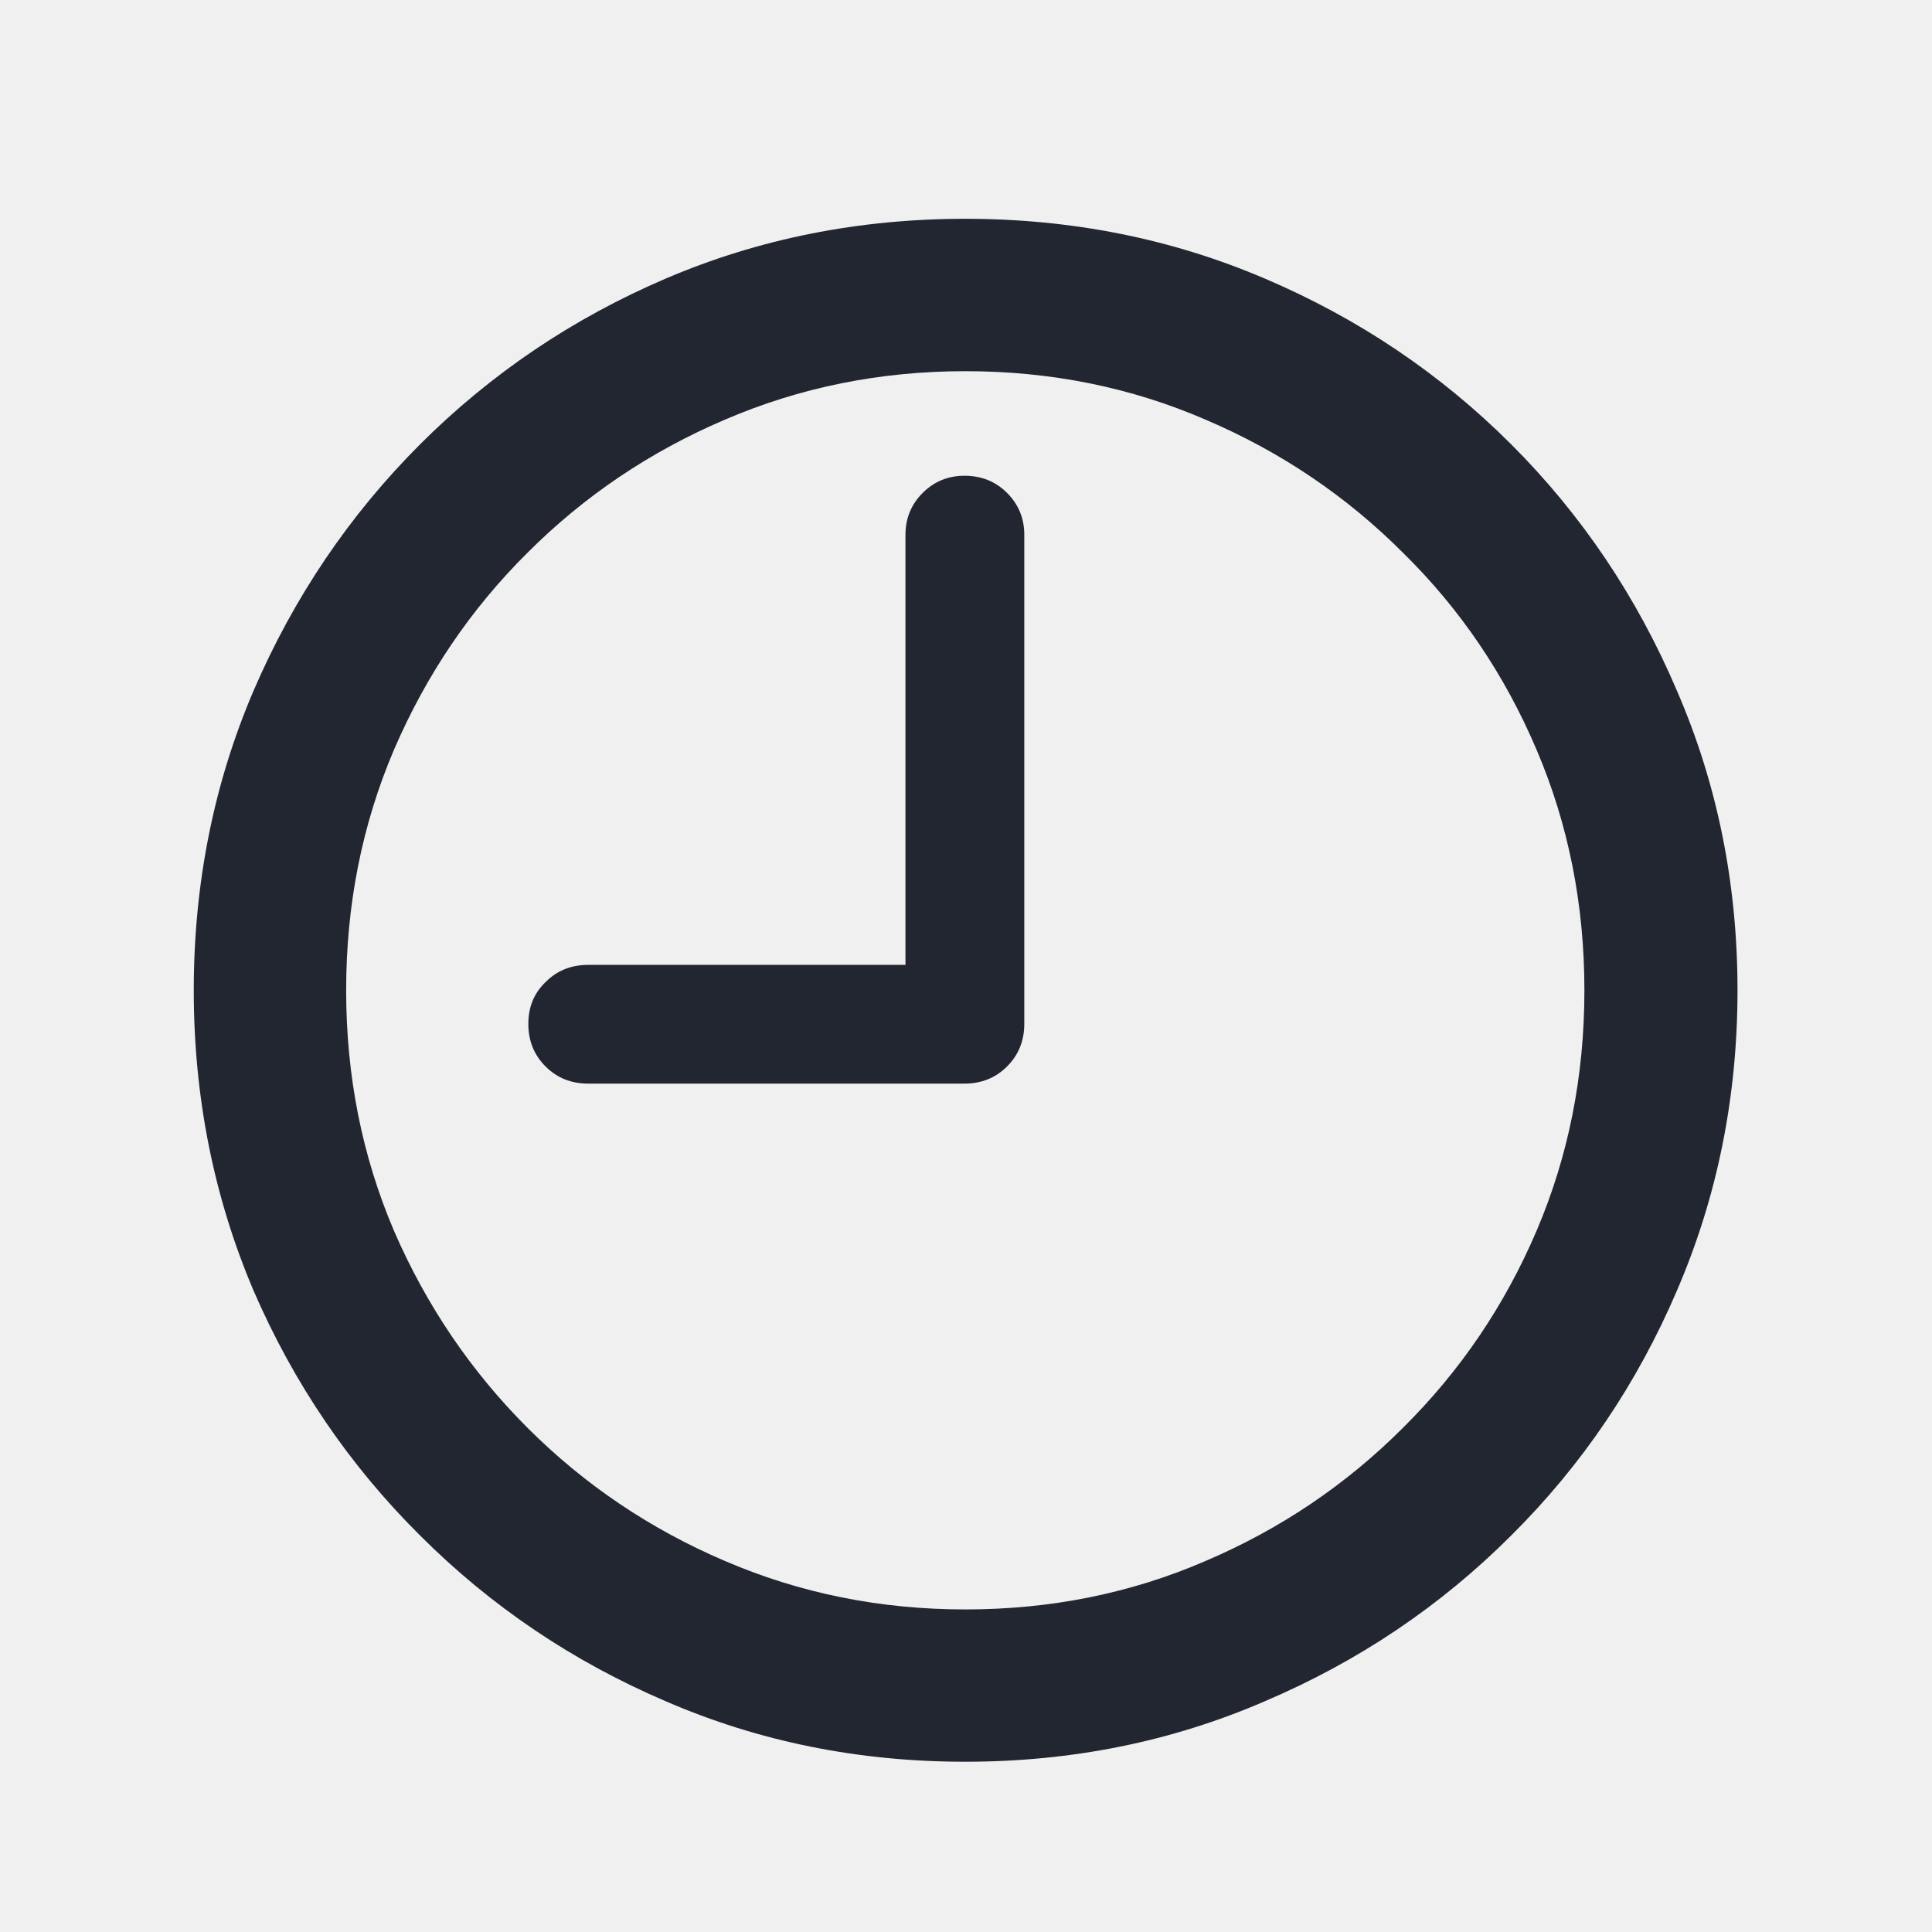
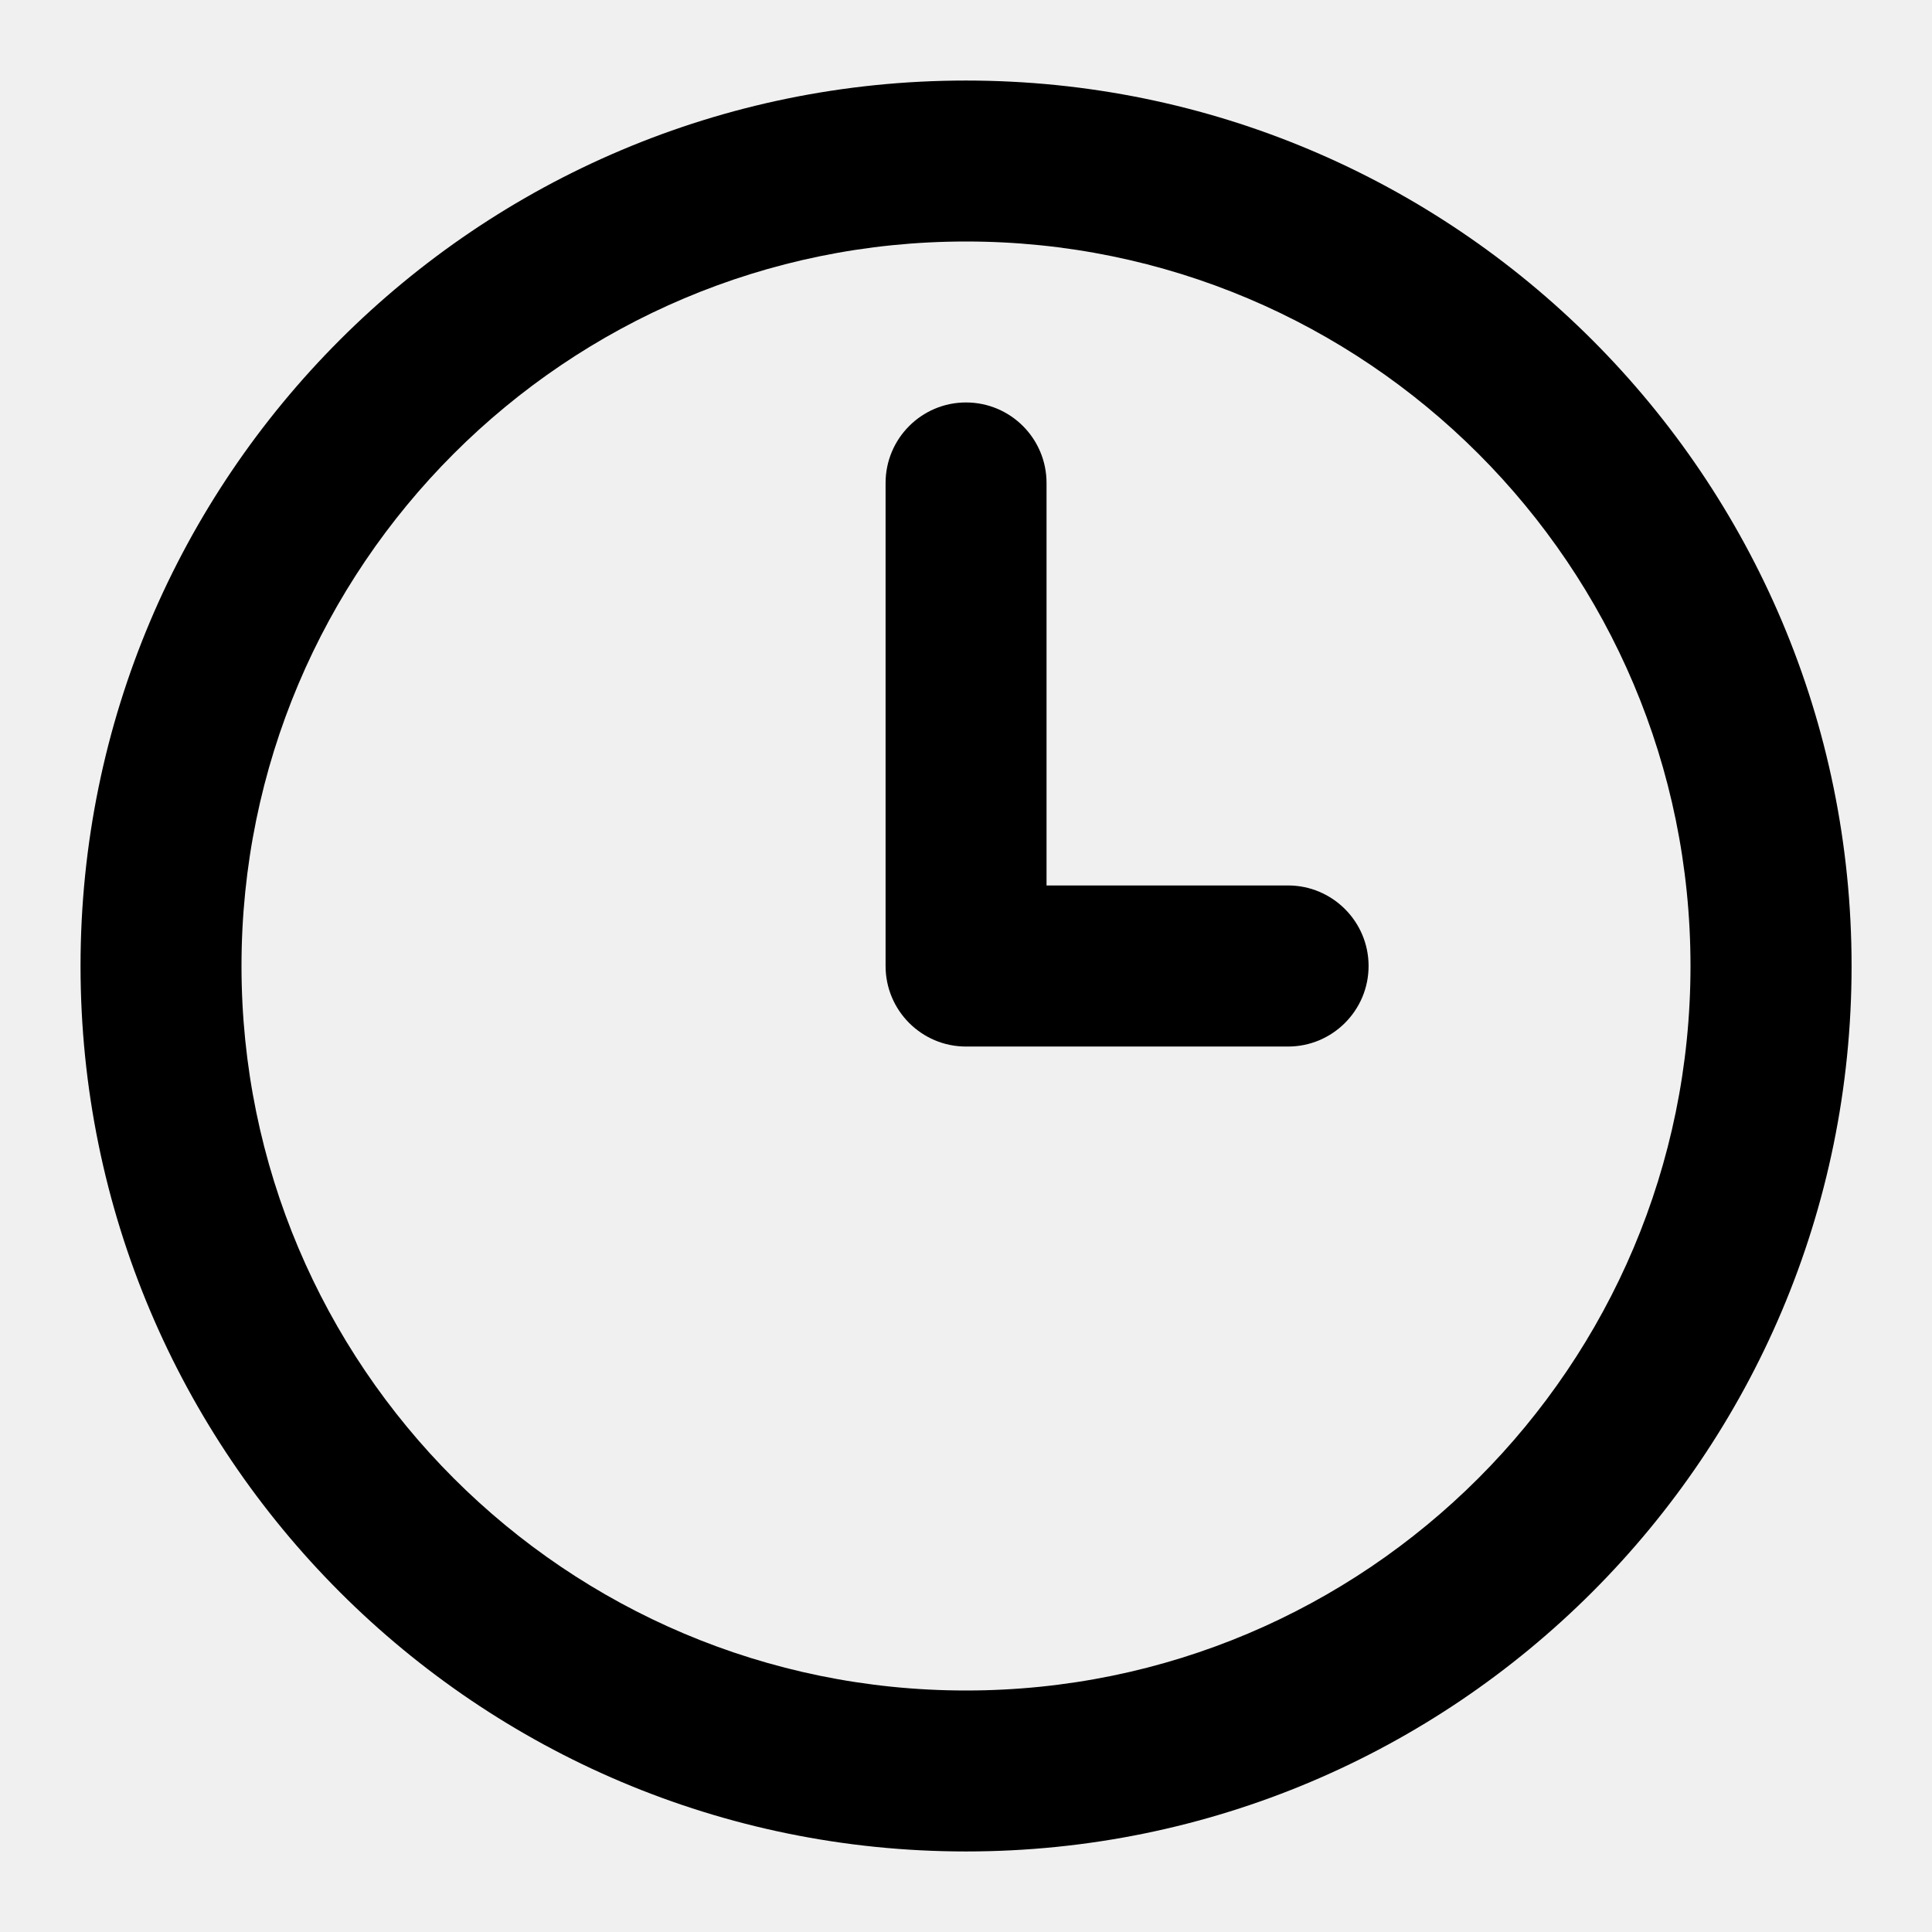
- <svg xmlns="http://www.w3.org/2000/svg" width="24" height="24" viewBox="0 0 24 24" fill="none">
-   <path d="M7.306 13.461C7.095 13.461 6.919 13.39 6.777 13.248C6.635 13.106 6.563 12.93 6.563 12.719C6.563 12.509 6.635 12.336 6.777 12.2C6.919 12.057 7.095 11.986 7.306 11.986H11.248V6.643C11.248 6.438 11.32 6.265 11.462 6.123C11.604 5.981 11.777 5.91 11.981 5.91C12.192 5.91 12.368 5.981 12.51 6.123C12.652 6.265 12.724 6.438 12.724 6.643V12.719C12.724 12.93 12.652 13.106 12.51 13.248C12.368 13.39 12.192 13.461 11.981 13.461H7.306ZM11.991 21.885C10.667 21.885 9.427 21.635 8.271 21.134C7.114 20.639 6.097 19.953 5.218 19.074C4.34 18.202 3.65 17.188 3.149 16.031C2.655 14.868 2.407 13.625 2.407 12.302C2.407 10.978 2.655 9.738 3.149 8.582C3.65 7.419 4.34 6.398 5.218 5.52C6.097 4.642 7.114 3.955 8.271 3.46C9.427 2.966 10.667 2.718 11.991 2.718C13.314 2.718 14.554 2.966 15.711 3.46C16.874 3.955 17.894 4.642 18.773 5.52C19.651 6.398 20.337 7.419 20.832 8.582C21.333 9.738 21.584 10.978 21.584 12.302C21.584 13.625 21.333 14.868 20.832 16.031C20.337 17.188 19.651 18.202 18.773 19.074C17.894 19.953 16.874 20.639 15.711 21.134C14.554 21.635 13.314 21.885 11.991 21.885ZM11.991 19.993C13.055 19.993 14.05 19.792 14.978 19.39C15.906 18.994 16.722 18.443 17.427 17.738C18.139 17.033 18.692 16.217 19.088 15.289C19.484 14.361 19.682 13.366 19.682 12.302C19.682 11.238 19.484 10.242 19.088 9.314C18.692 8.381 18.139 7.564 17.427 6.865C16.722 6.16 15.906 5.61 14.978 5.214C14.05 4.812 13.055 4.611 11.991 4.611C10.933 4.611 9.937 4.812 9.003 5.214C8.076 5.61 7.259 6.16 6.554 6.865C5.849 7.564 5.296 8.381 4.894 9.314C4.498 10.242 4.3 11.238 4.3 12.302C4.3 13.366 4.498 14.361 4.894 15.289C5.296 16.217 5.849 17.033 6.554 17.738C7.259 18.443 8.076 18.994 9.003 19.39C9.937 19.792 10.933 19.993 11.991 19.993Z" fill="#222631" />
+ <svg xmlns="http://www.w3.org/2000/svg" viewBox="0 0 16 16" fill="none">
+   <g clip-path="url(#clip0_16070_5833)">
+     <path d="M8 3.333C8.369 3.333 8.667 3.632 8.667 4V7.333H10.667C11.035 7.333 11.334 7.632 11.334 8C11.334 8.368 11.035 8.667 10.667 8.667H8C7.632 8.667 7.334 8.368 7.334 8V4C7.334 3.632 7.632 3.333 8 3.333Z" fill="currentColor" />
+     <path fill-rule="evenodd" clip-rule="evenodd" d="M8 0.667C12.05 0.667 15.334 3.95 15.334 8C15.334 12.05 12.05 15.333 8 15.333C3.95 15.333 0.667 12.05 0.667 8C0.667 3.95 3.95 0.667 8 0.667ZM8 2C4.687 2 2 4.686 2 8C2 11.314 4.687 14 8 14C11.314 14 14 11.314 14 8C14 4.686 11.314 2 8 2Z" fill="currentColor" />
+   </g>
+   <defs>
+     <clipPath id="clip0_16070_5833">
+       <rect width="16" height="16" fill="white" />
+     </clipPath>
+   </defs>
</svg>
